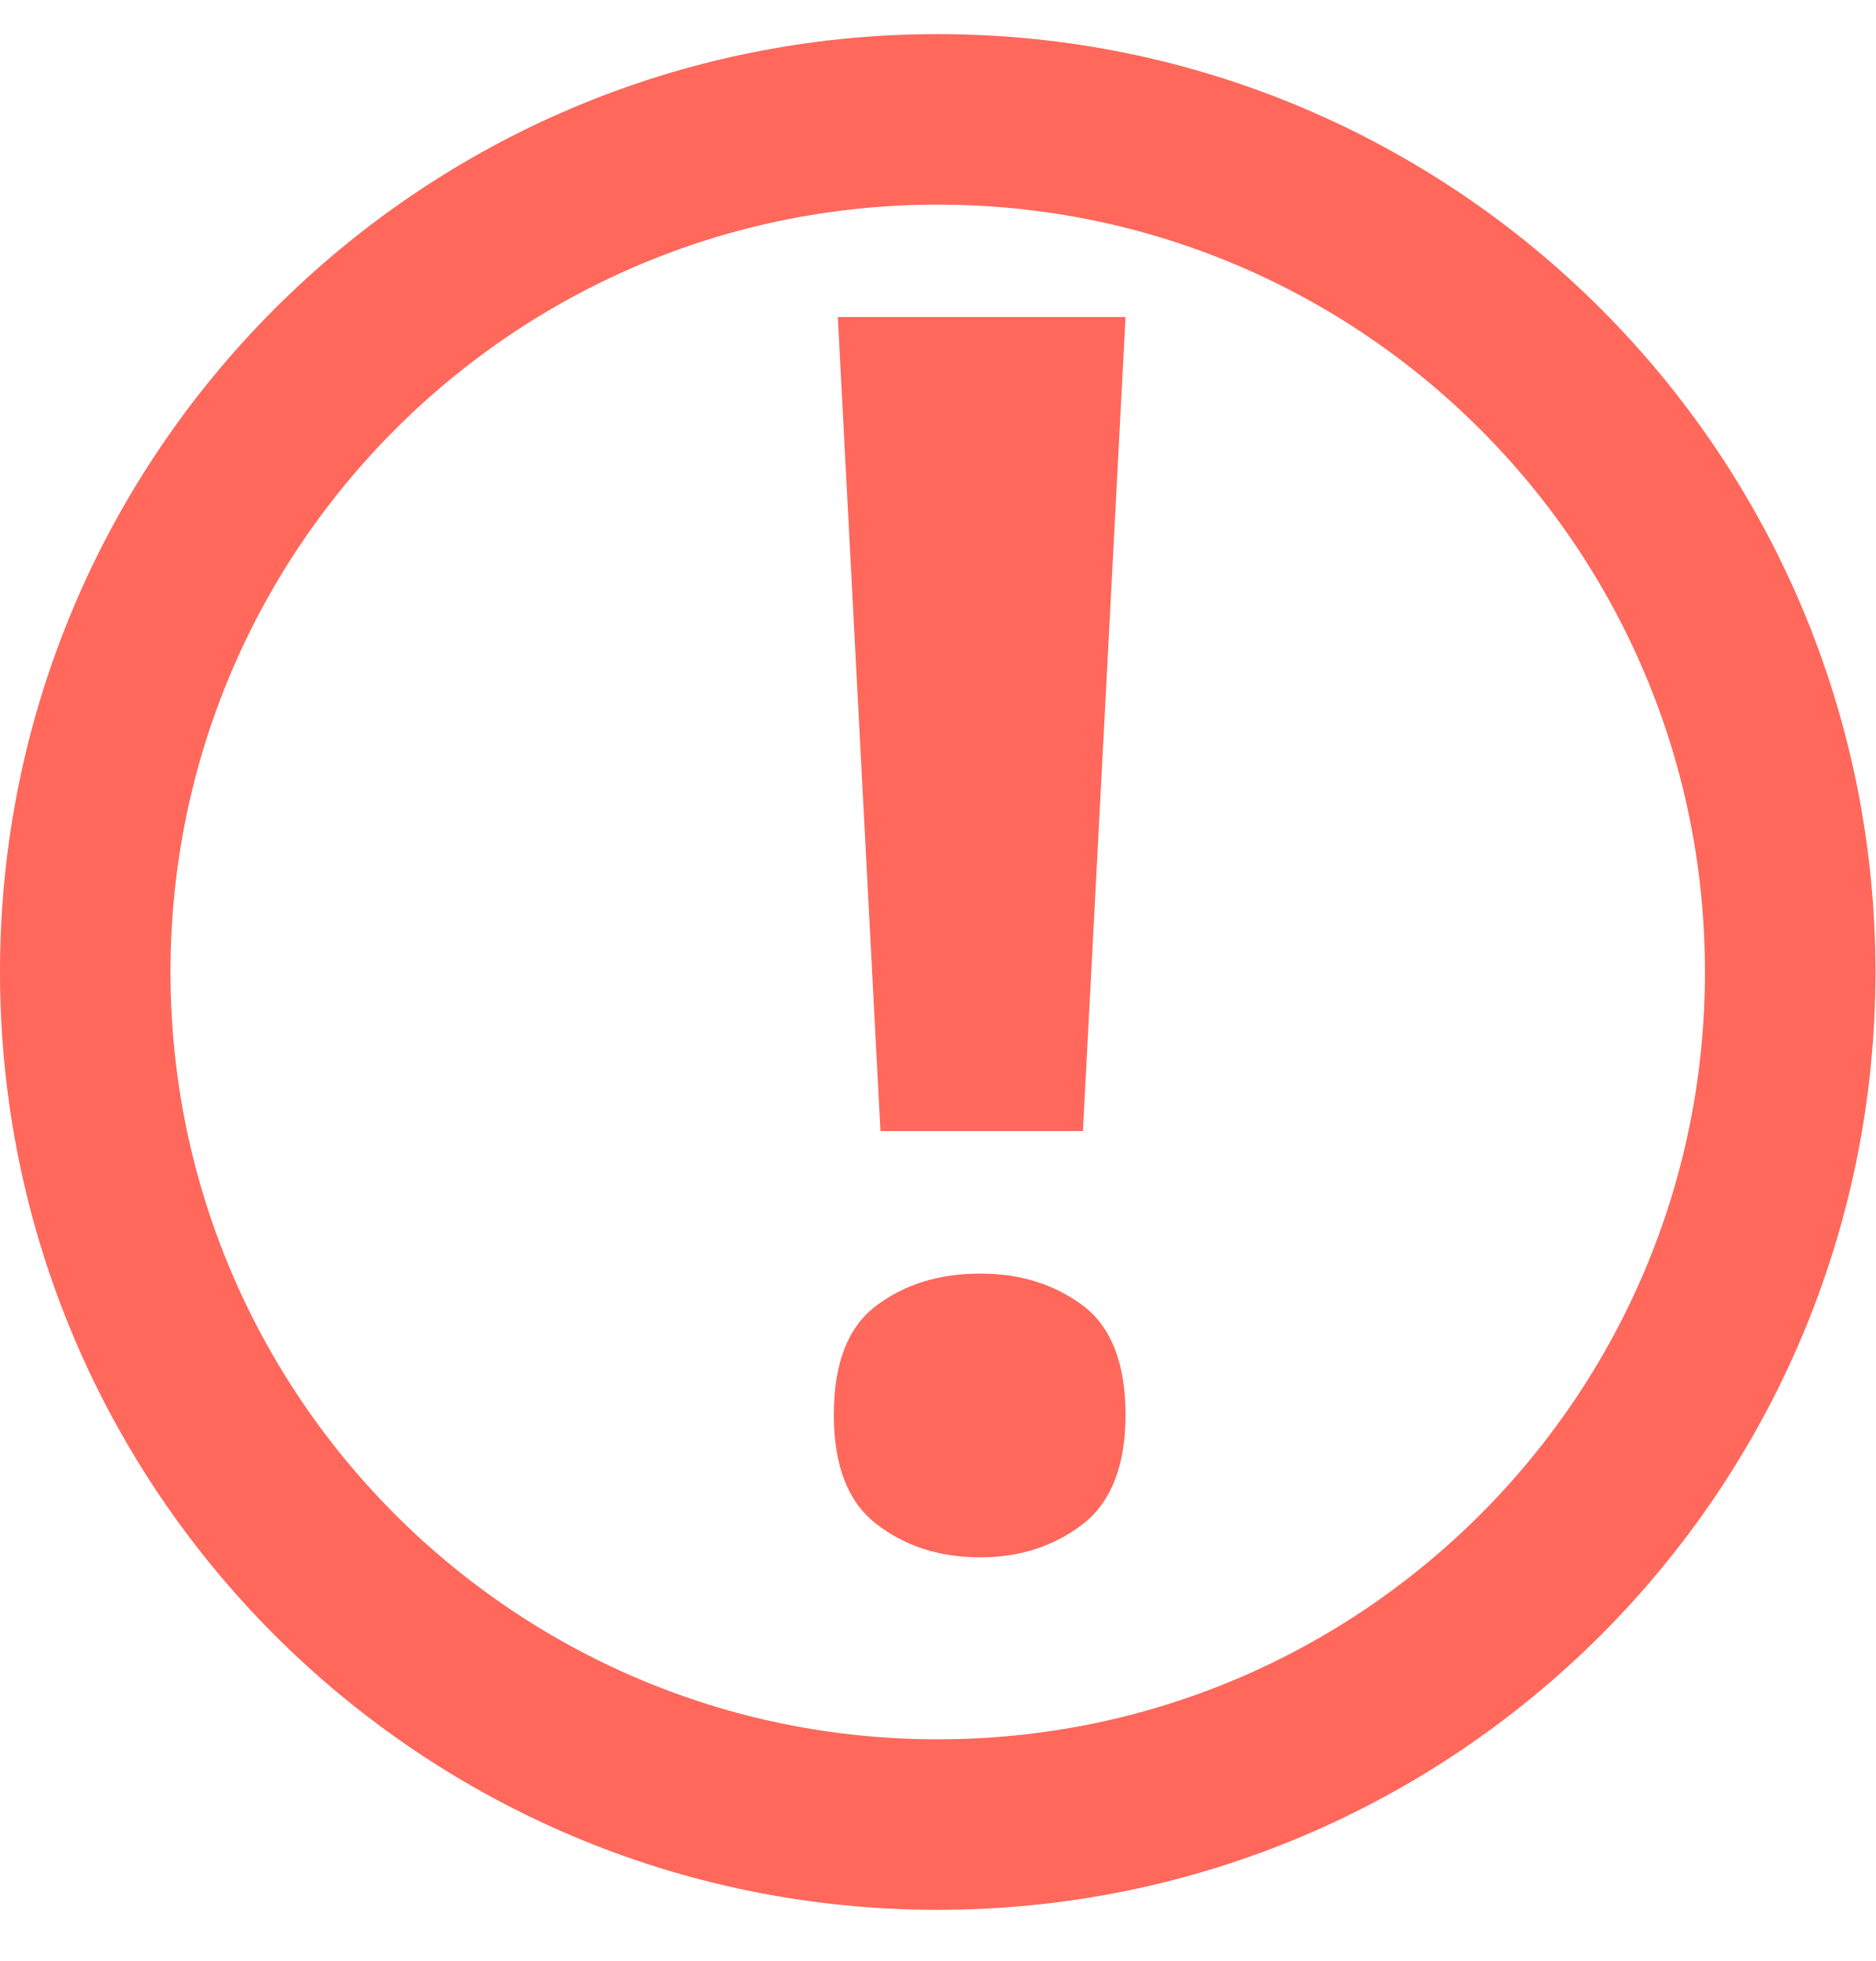
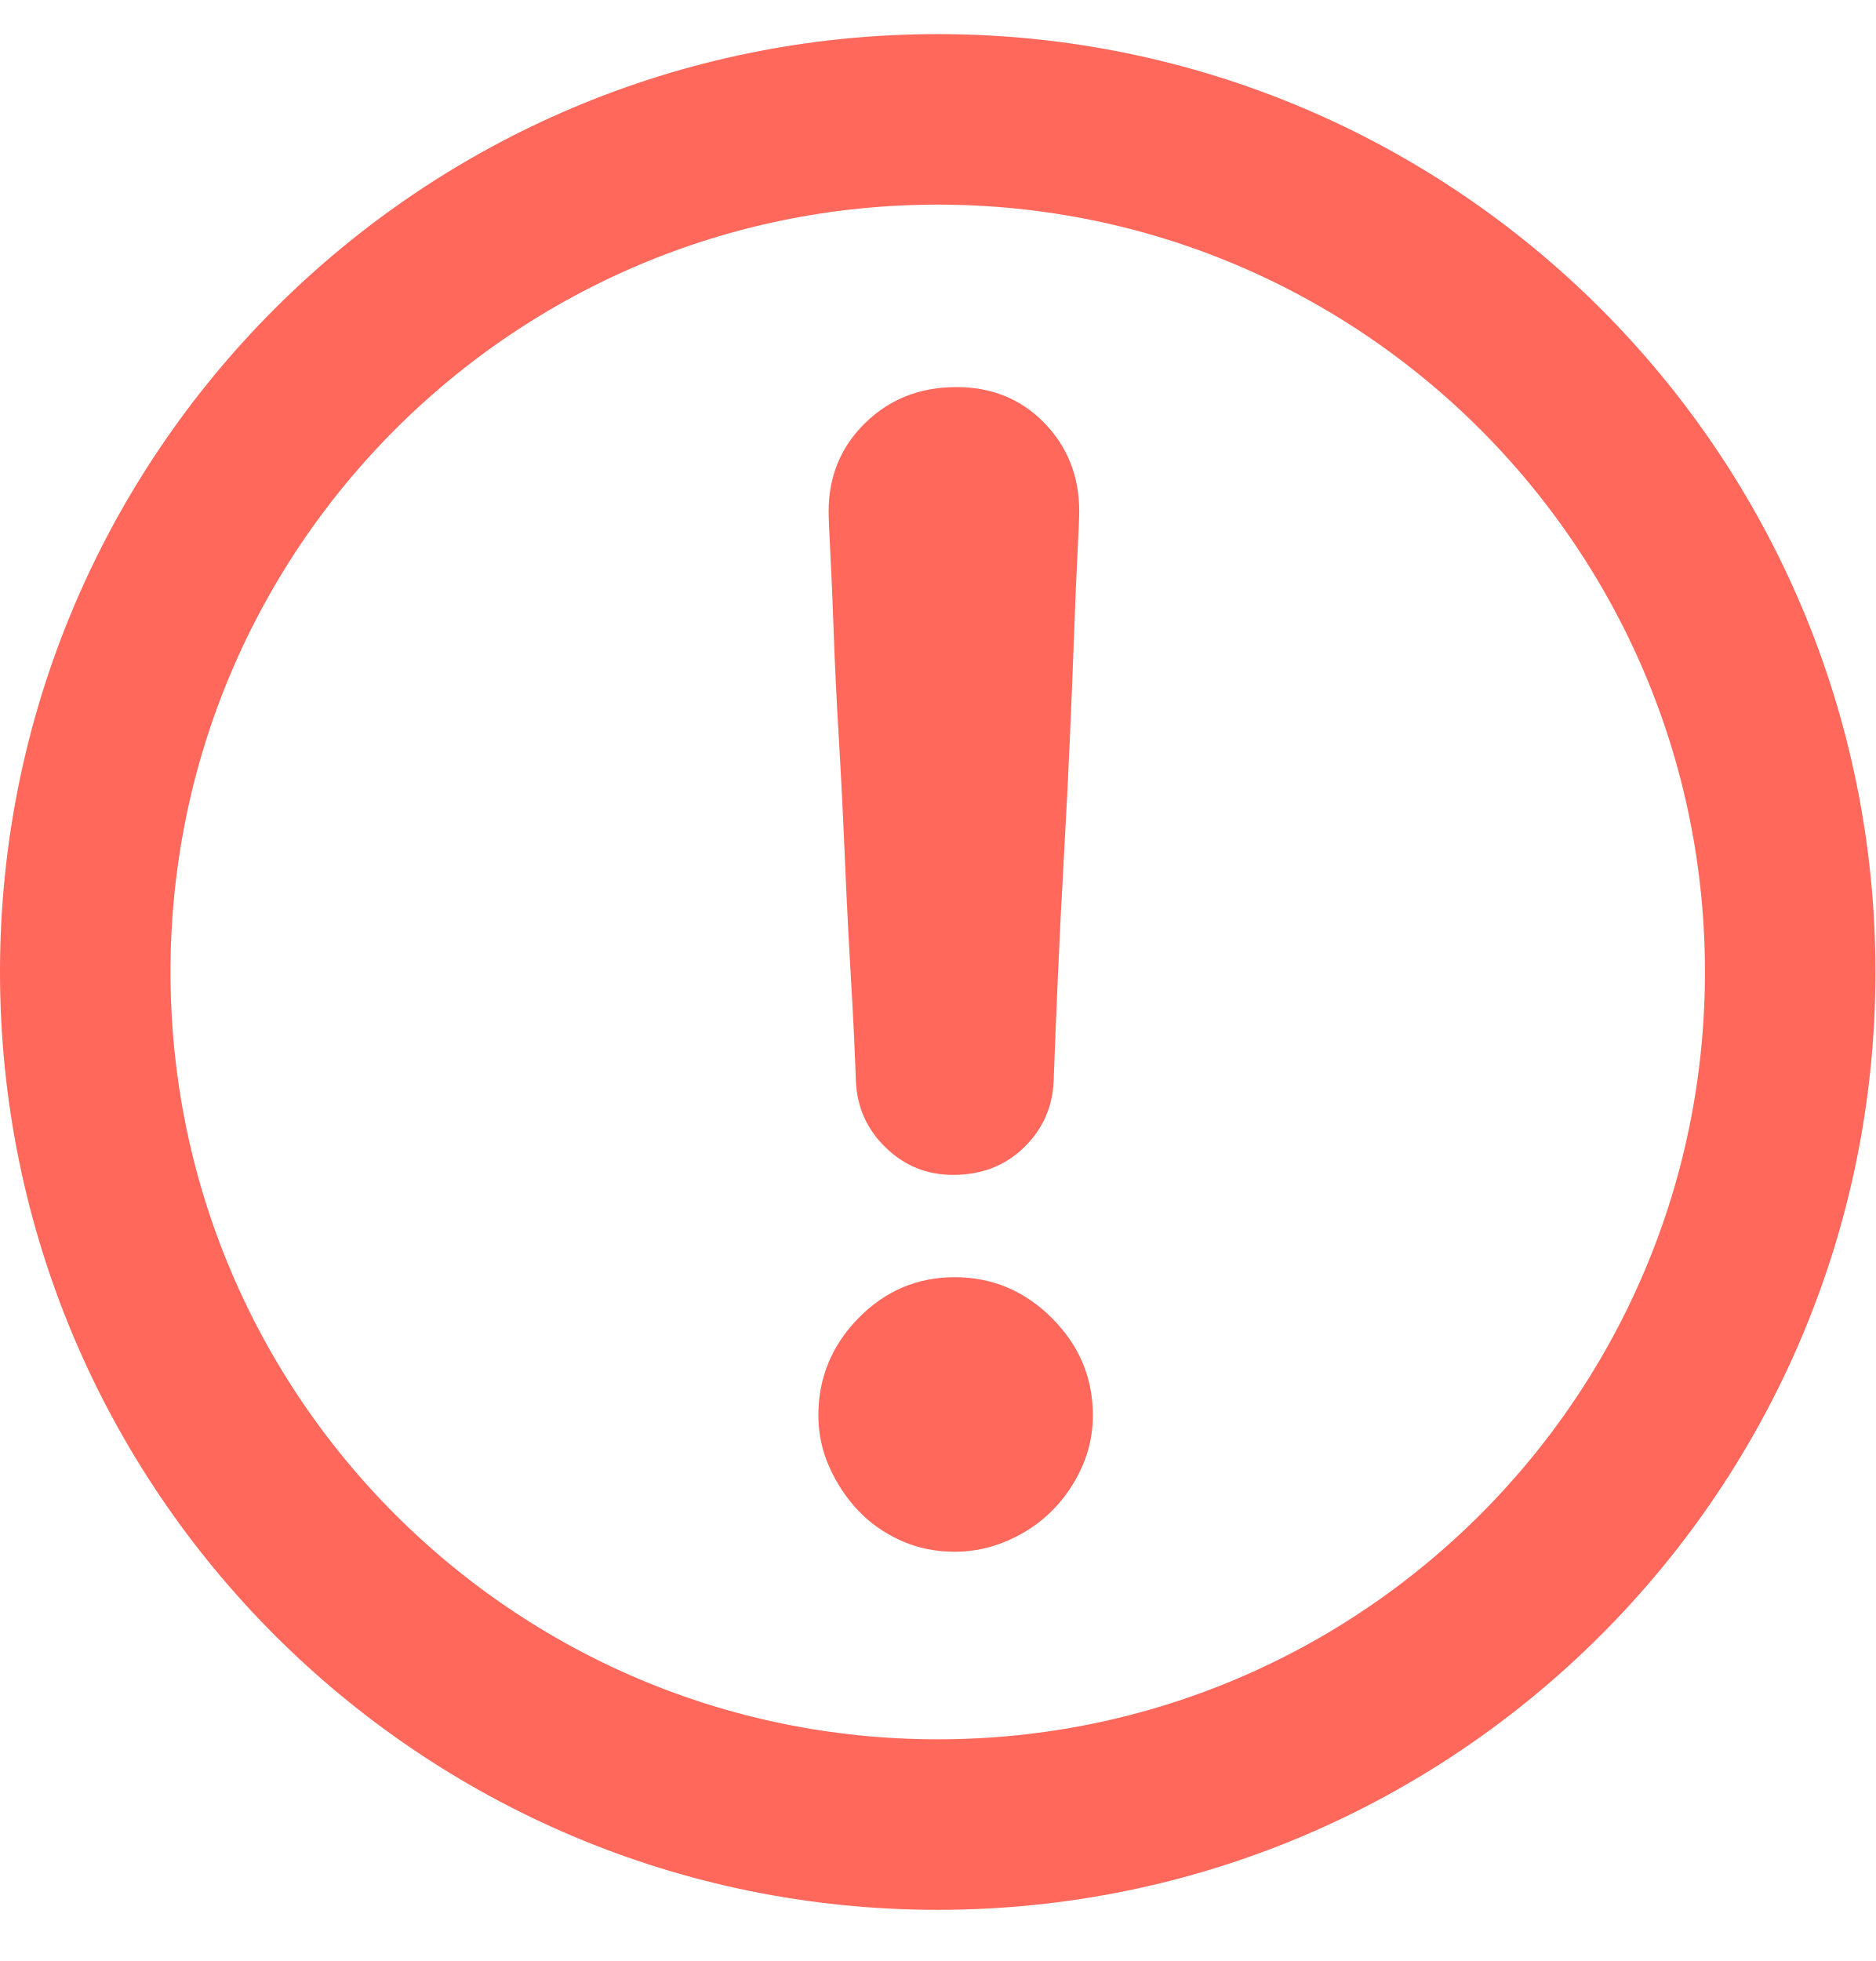
<svg xmlns="http://www.w3.org/2000/svg" width="22px" height="23px" viewBox="0 0 22 23" version="1.1">
  <defs />
-   <g id="Study-4" stroke="none" stroke-width="1" fill="none" fill-rule="evenodd">
-     <g id="8h-Report-Card-Copy" transform="translate(-334, -366)">
-       <g id="Group-2-Copy-4" transform="translate(335, 365)">
-         <circle id="Oval-2" stroke="#FF685B" stroke-width="2" cx="10" cy="12.4" r="10" />
-         <text id="!" font-family="ProximaNovaSoft-Bold, Proxima Nova Soft" font-size="20" font-weight="bold" fill="#FF685B">
-           <tspan x="7.64" y="19">!</tspan>
-         </text>
+   <g id="Final-Comps" stroke="none" stroke-width="1" fill="none" fill-rule="evenodd">
+     <g id="8h-Report-Card" transform="translate(-334, -368)">
+       <g id="Group-3" transform="translate(20, 367)">
+         <g id="Group-2-Copy-4" transform="translate(315, 0)">
+           <circle id="Oval-2" stroke="#FF685B" stroke-width="2" cx="10" cy="12.4" r="10" />
+           <path d="M11.66,7 C11.66,7.067 11.653,7.227 11.64,7.48 C11.627,7.733 11.613,8.047 11.6,8.42 C11.587,8.793 11.57,9.207 11.55,9.66 C11.53,10.113 11.507,10.577 11.48,11.05 C11.453,11.523 11.43,11.987 11.41,12.44 C11.39,12.893 11.373,13.307 11.36,13.68 C11.347,13.987 11.23,14.247 11.01,14.46 C10.79,14.673 10.513,14.78 10.18,14.78 C9.873,14.78 9.61,14.673 9.39,14.46 C9.17,14.247 9.053,13.987 9.04,13.68 C9.027,13.307 9.007,12.893 8.98,12.44 C8.953,11.987 8.93,11.523 8.91,11.05 C8.89,10.577 8.867,10.113 8.84,9.66 C8.813,9.207 8.793,8.793 8.78,8.42 C8.767,8.047 8.753,7.733 8.74,7.48 C8.727,7.227 8.72,7.067 8.72,7 C8.72,6.587 8.863,6.24 9.15,5.96 C9.437,5.68 9.793,5.54 10.22,5.54 C10.633,5.54 10.977,5.68 11.25,5.96 C11.523,6.24 11.66,6.587 11.66,7 Z M11.82,17.6 C11.82,17.813 11.777,18.017 11.69,18.21 C11.603,18.403 11.487,18.573 11.34,18.72 C11.193,18.867 11.02,18.983 10.82,19.07 C10.62,19.157 10.413,19.2 10.2,19.2 C9.973,19.2 9.763,19.157 9.57,19.07 C9.377,18.983 9.21,18.867 9.07,18.72 C8.93,18.573 8.817,18.403 8.73,18.21 C8.643,18.017 8.6,17.813 8.6,17.6 C8.6,17.16 8.757,16.78 9.07,16.46 C9.383,16.14 9.76,15.98 10.2,15.98 C10.64,15.98 11.02,16.14 11.34,16.46 C11.66,16.78 11.82,17.16 11.82,17.6 Z" id="!" fill="#FF685B" />
+         </g>
      </g>
    </g>
  </g>
</svg>
